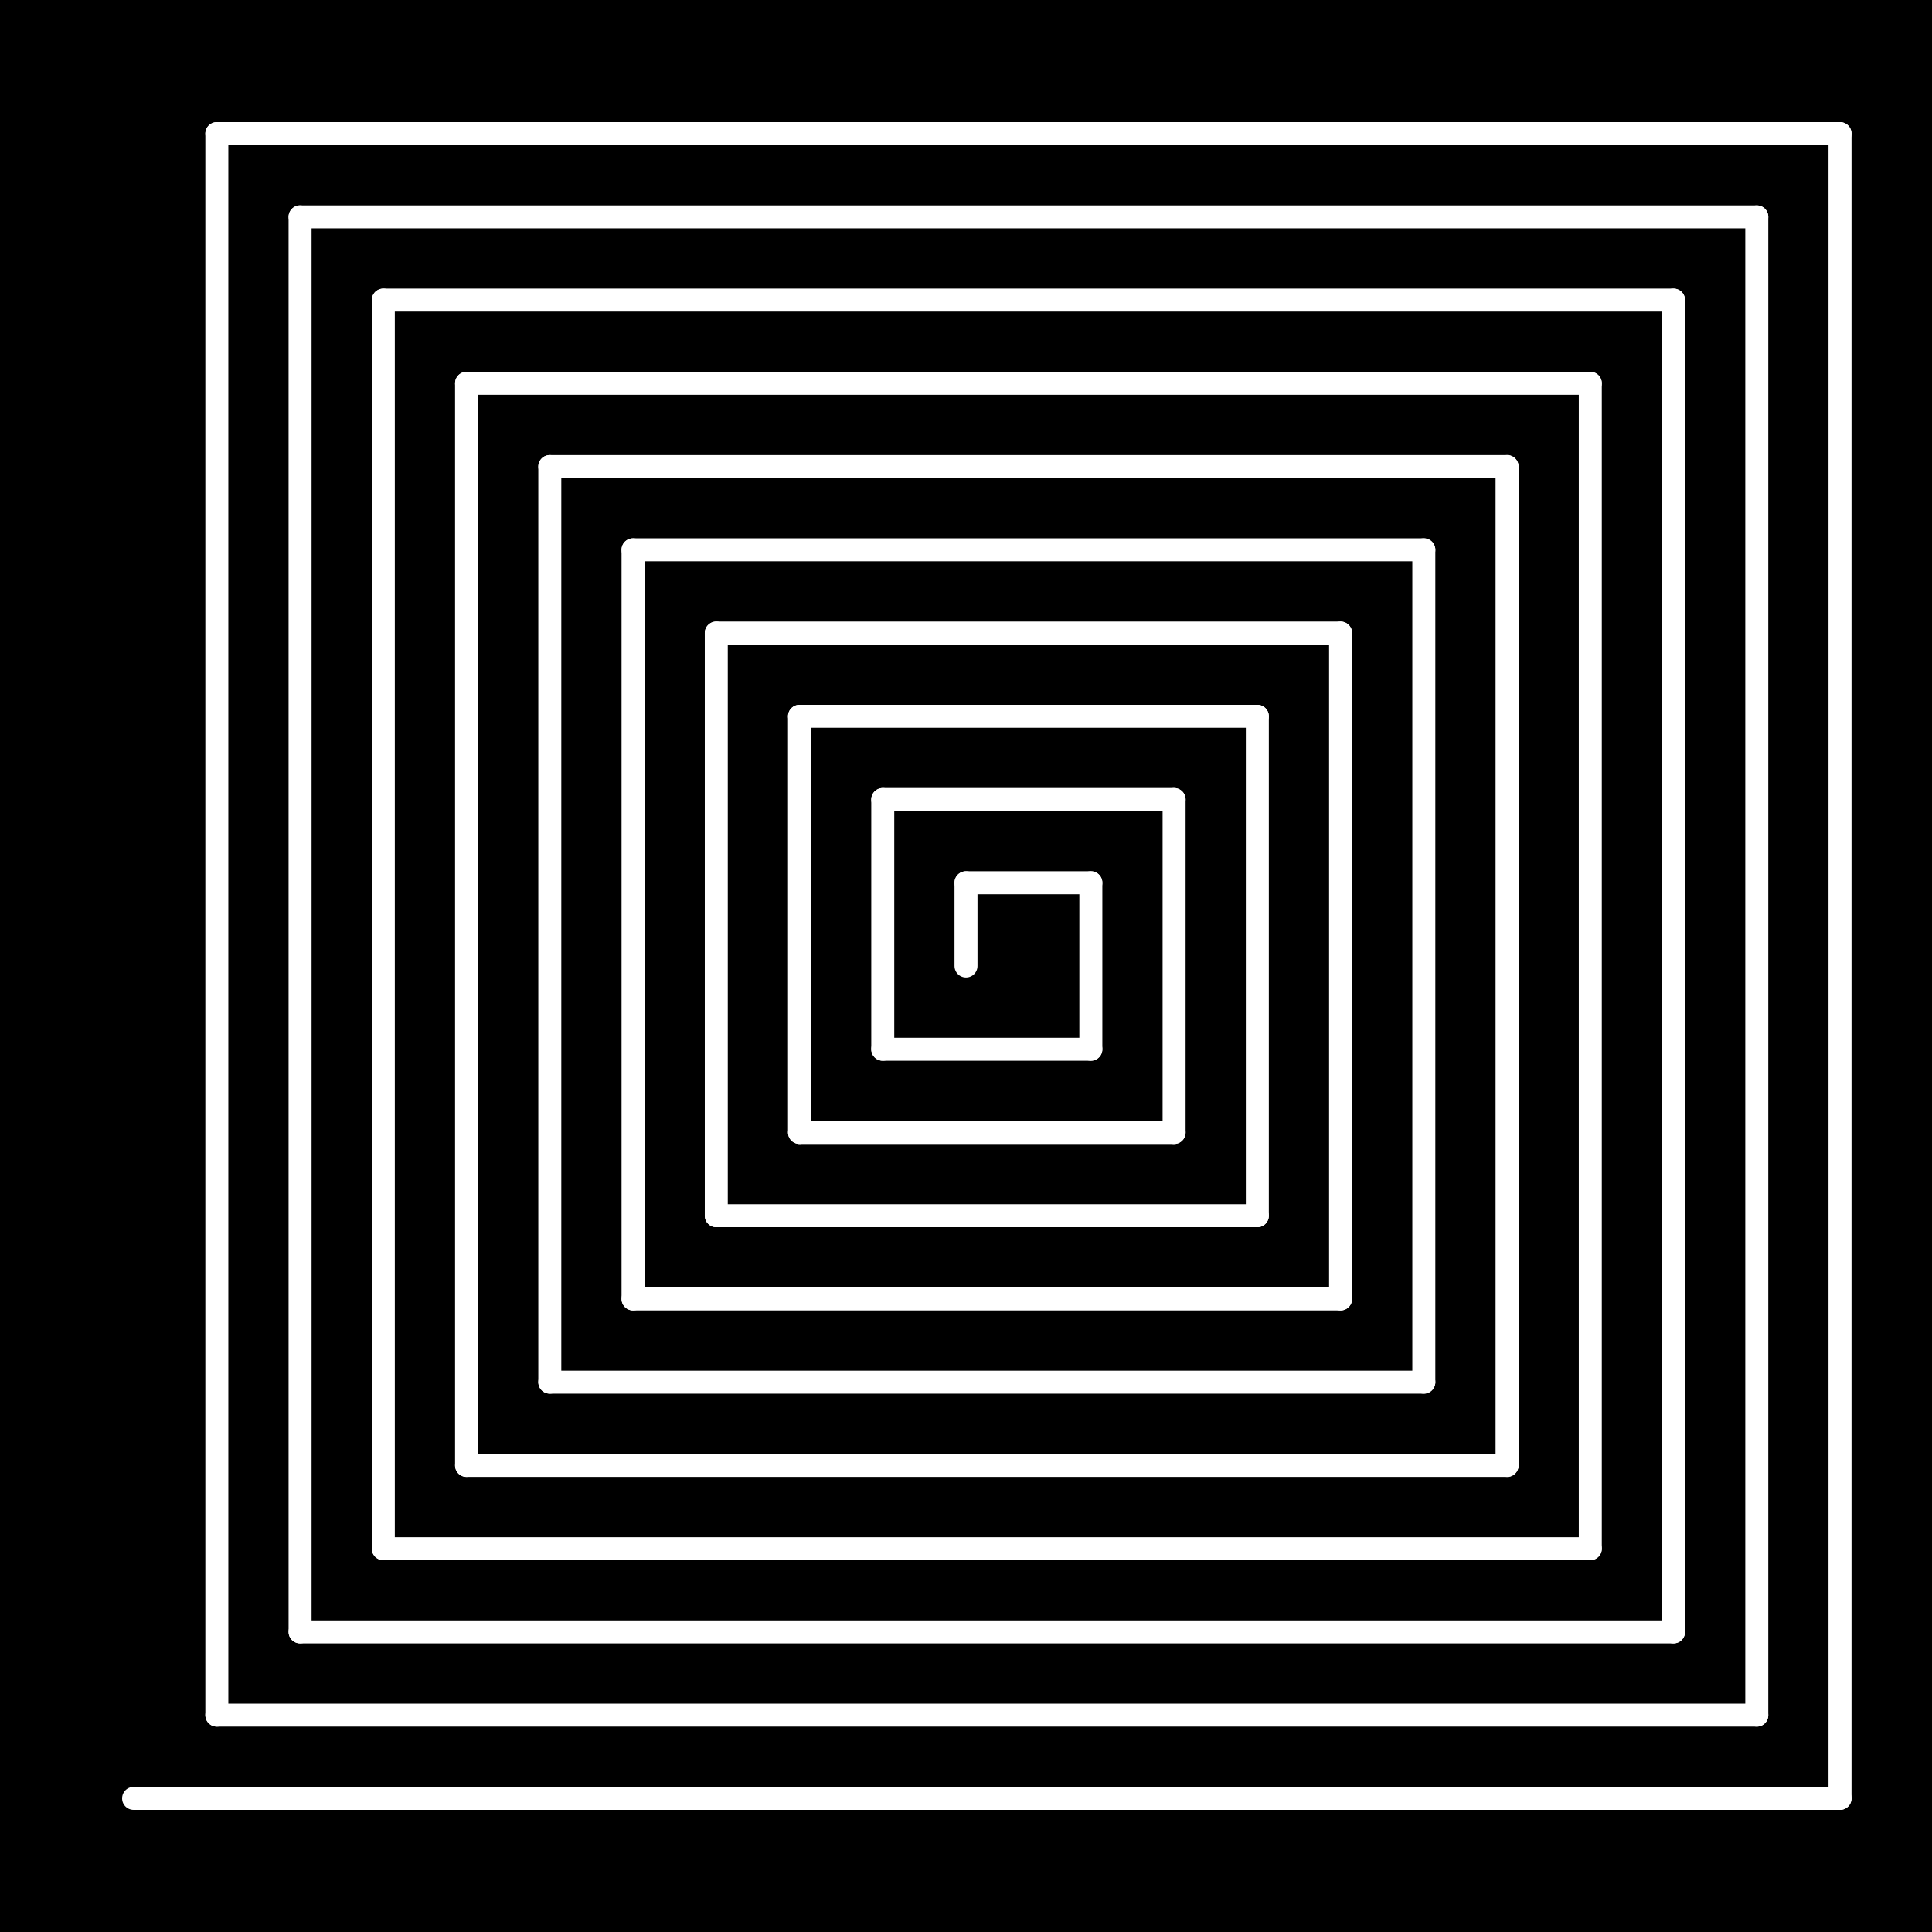
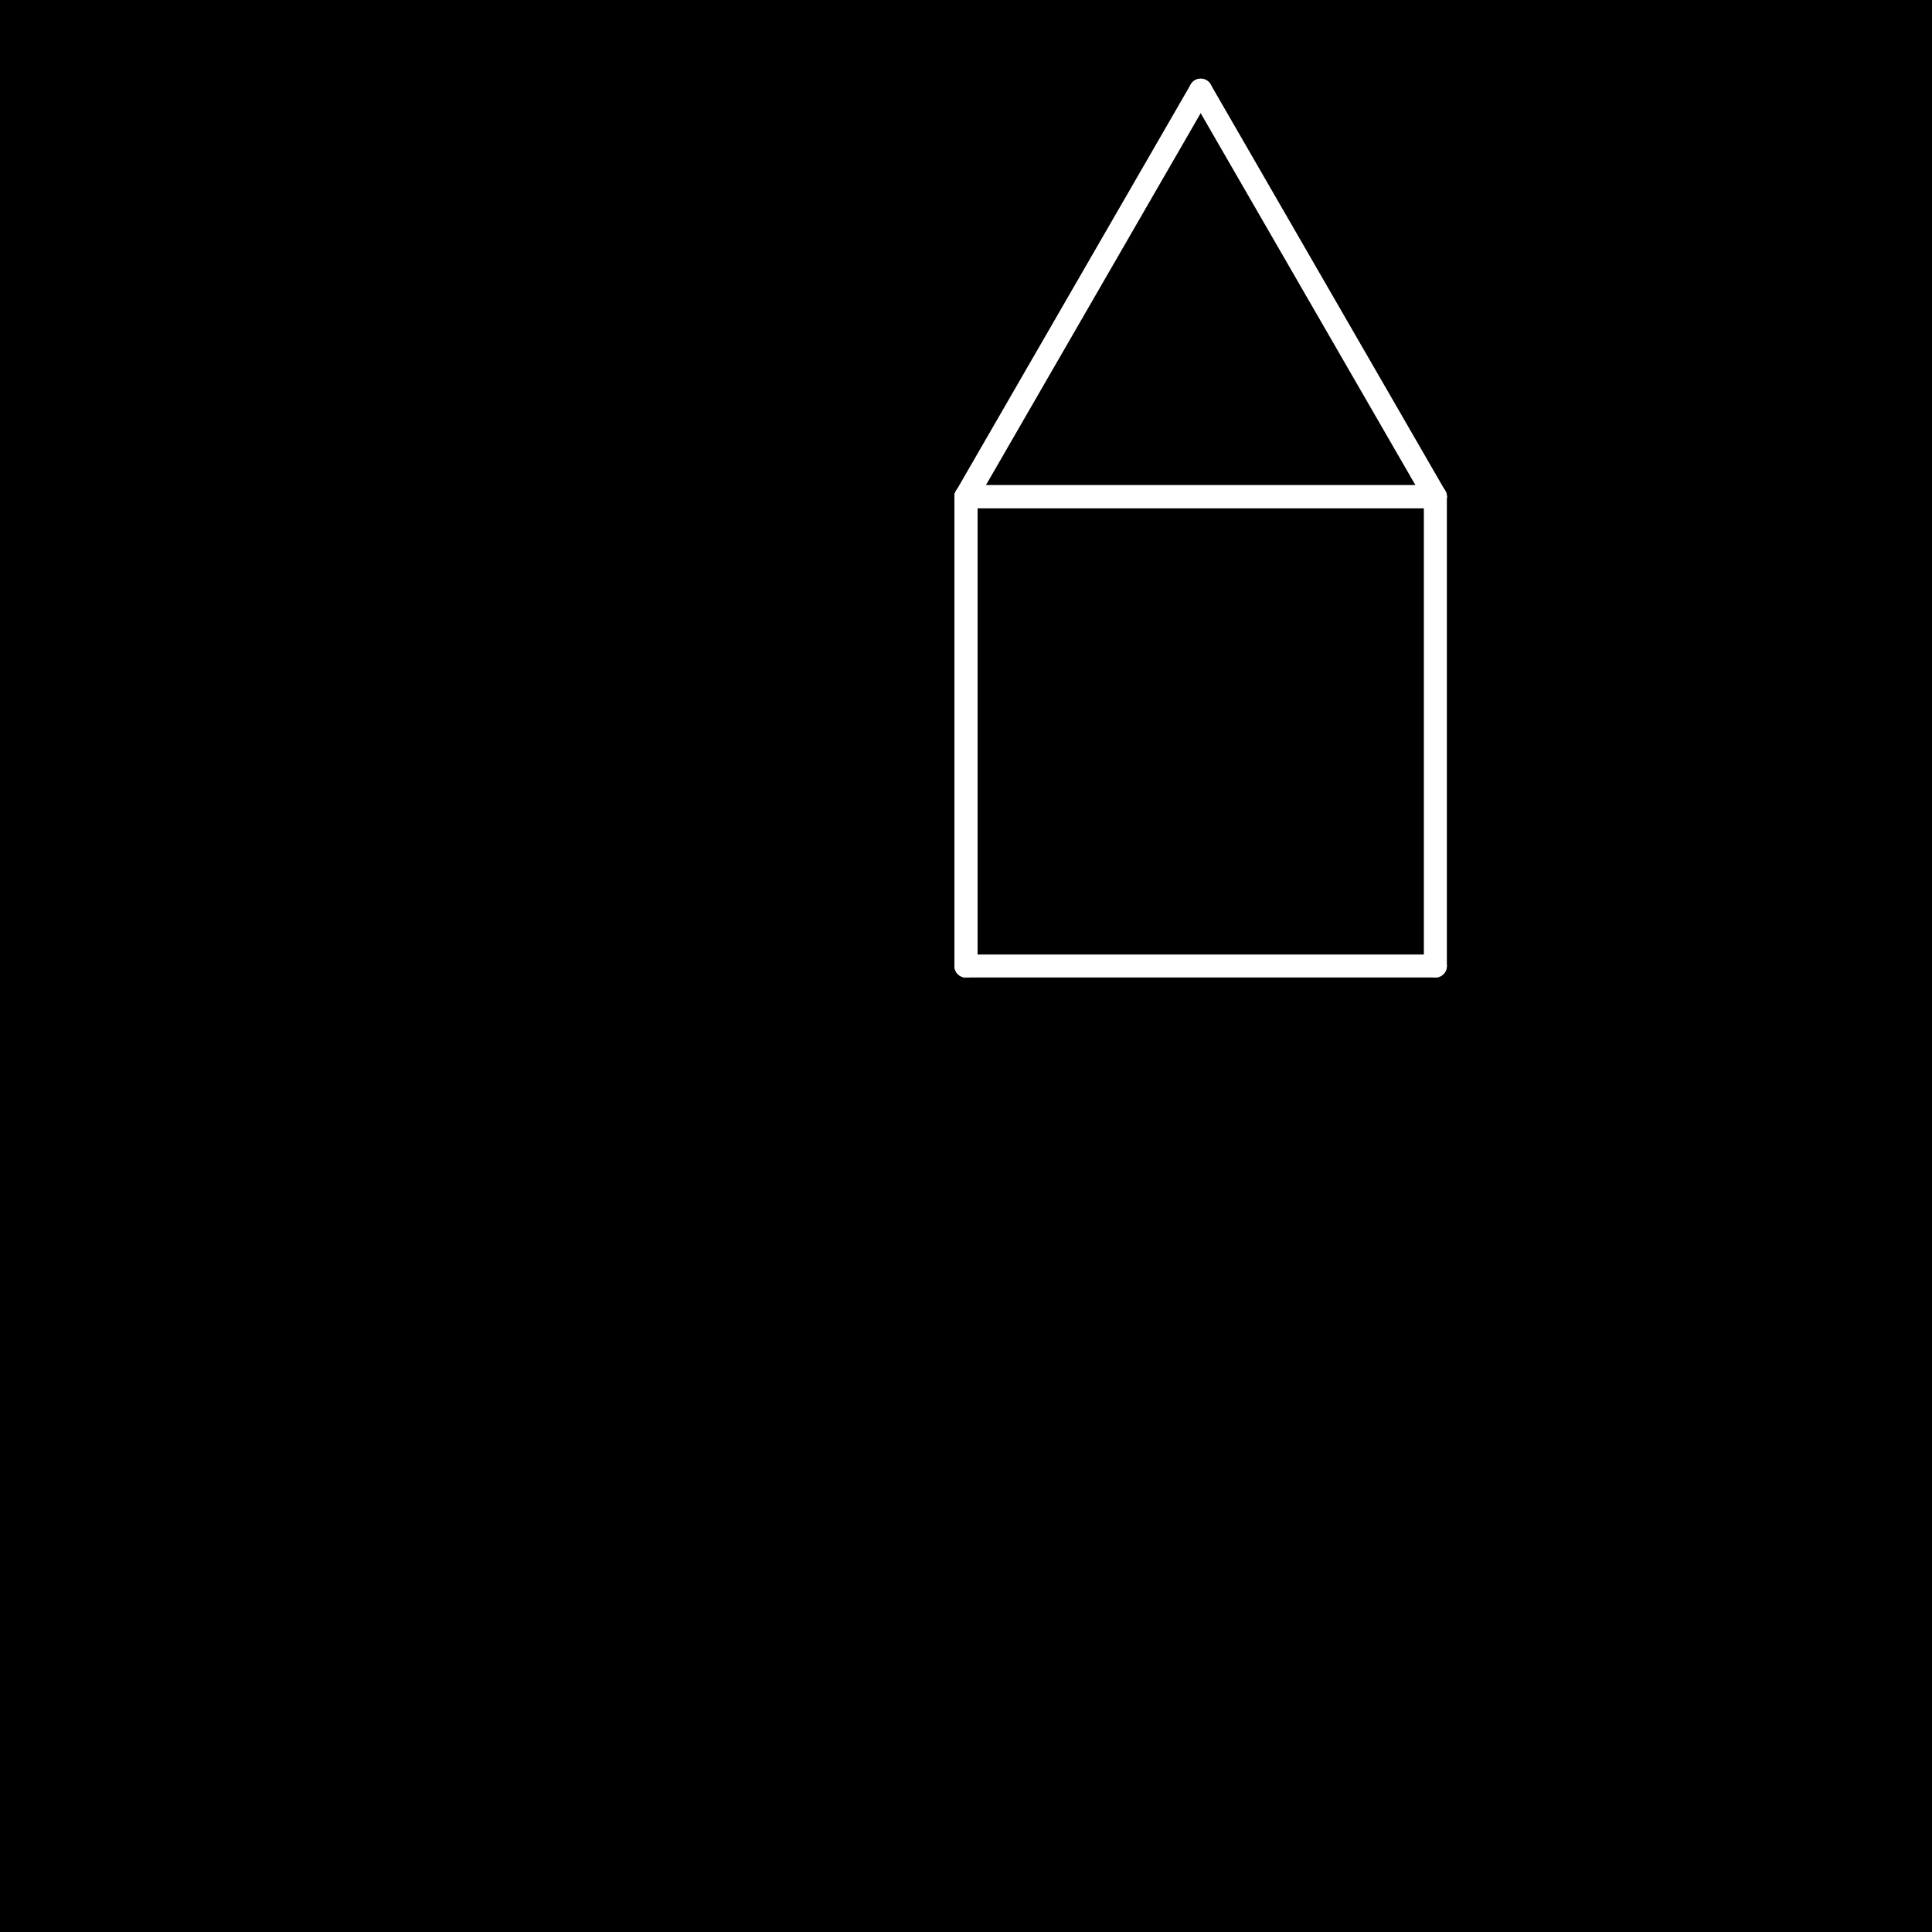
- <svg xmlns="http://www.w3.org/2000/svg" width="232.1" height="232.1" viewBox="-116.05 -116.05 232.1 232.1">
-   <rect x="-116.05" y="-116.05" width="232.1" height="232.1" fill="#000000" />
+ <svg xmlns="http://www.w3.org/2000/svg" width="411.626" height="411.626" viewBox="-205.813 -205.813 411.626 411.626">
+   <rect x="-205.813" y="-205.813" width="411.626" height="411.626" fill="#000000" />
  <g fill="none" stroke-linecap="round" stroke-linejoin="round">
-     <line x1="0" y1="0" x2="0" y2="-10" stroke="#ffffff" stroke-width="2.763" />
-     <line x1="0" y1="-10" x2="15" y2="-10" stroke="#ffffff" stroke-width="2.763" />
-     <line x1="15" y1="-10" x2="15" y2="10" stroke="#ffffff" stroke-width="2.763" />
-     <line x1="15" y1="10" x2="-10" y2="10" stroke="#ffffff" stroke-width="2.763" />
-     <line x1="-10" y1="10" x2="-10" y2="-20" stroke="#ffffff" stroke-width="2.763" />
-     <line x1="-10" y1="-20" x2="25" y2="-20" stroke="#ffffff" stroke-width="2.763" />
-     <line x1="25" y1="-20" x2="25" y2="20" stroke="#ffffff" stroke-width="2.763" />
-     <line x1="25" y1="20" x2="-20" y2="20" stroke="#ffffff" stroke-width="2.763" />
-     <line x1="-20" y1="20" x2="-20" y2="-30" stroke="#ffffff" stroke-width="2.763" />
-     <line x1="-20" y1="-30" x2="35" y2="-30" stroke="#ffffff" stroke-width="2.763" />
-     <line x1="35" y1="-30" x2="35" y2="30" stroke="#ffffff" stroke-width="2.763" />
-     <line x1="35" y1="30" x2="-30" y2="30" stroke="#ffffff" stroke-width="2.763" />
-     <line x1="-30" y1="30" x2="-30" y2="-40" stroke="#ffffff" stroke-width="2.763" />
-     <line x1="-30" y1="-40" x2="45" y2="-40" stroke="#ffffff" stroke-width="2.763" />
-     <line x1="45" y1="-40" x2="45" y2="40" stroke="#ffffff" stroke-width="2.763" />
-     <line x1="45" y1="40" x2="-40" y2="40" stroke="#ffffff" stroke-width="2.763" />
-     <line x1="-40" y1="40" x2="-40" y2="-50" stroke="#ffffff" stroke-width="2.763" />
-     <line x1="-40" y1="-50" x2="55" y2="-50" stroke="#ffffff" stroke-width="2.763" />
-     <line x1="55" y1="-50" x2="55" y2="50" stroke="#ffffff" stroke-width="2.763" />
-     <line x1="55" y1="50" x2="-50" y2="50" stroke="#ffffff" stroke-width="2.763" />
-     <line x1="-50" y1="50" x2="-50" y2="-60" stroke="#ffffff" stroke-width="2.763" />
-     <line x1="-50" y1="-60" x2="65" y2="-60" stroke="#ffffff" stroke-width="2.763" />
-     <line x1="65" y1="-60" x2="65" y2="60" stroke="#ffffff" stroke-width="2.763" />
-     <line x1="65" y1="60" x2="-60" y2="60" stroke="#ffffff" stroke-width="2.763" />
-     <line x1="-60" y1="60" x2="-60" y2="-70" stroke="#ffffff" stroke-width="2.763" />
-     <line x1="-60" y1="-70" x2="75" y2="-70" stroke="#ffffff" stroke-width="2.763" />
-     <line x1="75" y1="-70" x2="75" y2="70" stroke="#ffffff" stroke-width="2.763" />
-     <line x1="75" y1="70" x2="-70" y2="70" stroke="#ffffff" stroke-width="2.763" />
-     <line x1="-70" y1="70" x2="-70" y2="-80" stroke="#ffffff" stroke-width="2.763" />
-     <line x1="-70" y1="-80" x2="85" y2="-80" stroke="#ffffff" stroke-width="2.763" />
-     <line x1="85" y1="-80" x2="85" y2="80" stroke="#ffffff" stroke-width="2.763" />
-     <line x1="85" y1="80" x2="-80" y2="80" stroke="#ffffff" stroke-width="2.763" />
-     <line x1="-80" y1="80" x2="-80" y2="-90" stroke="#ffffff" stroke-width="2.763" />
-     <line x1="-80" y1="-90" x2="95" y2="-90" stroke="#ffffff" stroke-width="2.763" />
-     <line x1="95" y1="-90" x2="95" y2="90" stroke="#ffffff" stroke-width="2.763" />
-     <line x1="95" y1="90" x2="-90" y2="90" stroke="#ffffff" stroke-width="2.763" />
-     <line x1="-90" y1="90" x2="-90" y2="-100" stroke="#ffffff" stroke-width="2.763" />
-     <line x1="-90" y1="-100" x2="105" y2="-100" stroke="#ffffff" stroke-width="2.763" />
-     <line x1="105" y1="-100" x2="105" y2="100" stroke="#ffffff" stroke-width="2.763" />
-     <line x1="105" y1="100" x2="-100" y2="100" stroke="#ffffff" stroke-width="2.763" />
+     <line x1="0" y1="0" x2="0" y2="-100" stroke="#ffffff" stroke-width="4.9" />
+     <line x1="0" y1="-100" x2="100" y2="-100" stroke="#ffffff" stroke-width="4.9" />
+     <line x1="100" y1="-100" x2="100" y2="0" stroke="#ffffff" stroke-width="4.9" />
+     <line x1="100" y1="0" x2="0" y2="0" stroke="#ffffff" stroke-width="4.9" />
+     <line x1="0" y1="0" x2="0" y2="-100" stroke="#ffffff" stroke-width="4.9" />
+     <line x1="0" y1="-100" x2="50" y2="-186.603" stroke="#ffffff" stroke-width="4.9" />
+     <line x1="50" y1="-186.603" x2="100" y2="-100" stroke="#ffffff" stroke-width="4.9" />
+     <line x1="100" y1="-100" x2="0" y2="-100" stroke="#ffffff" stroke-width="4.9" />
  </g>
</svg>
